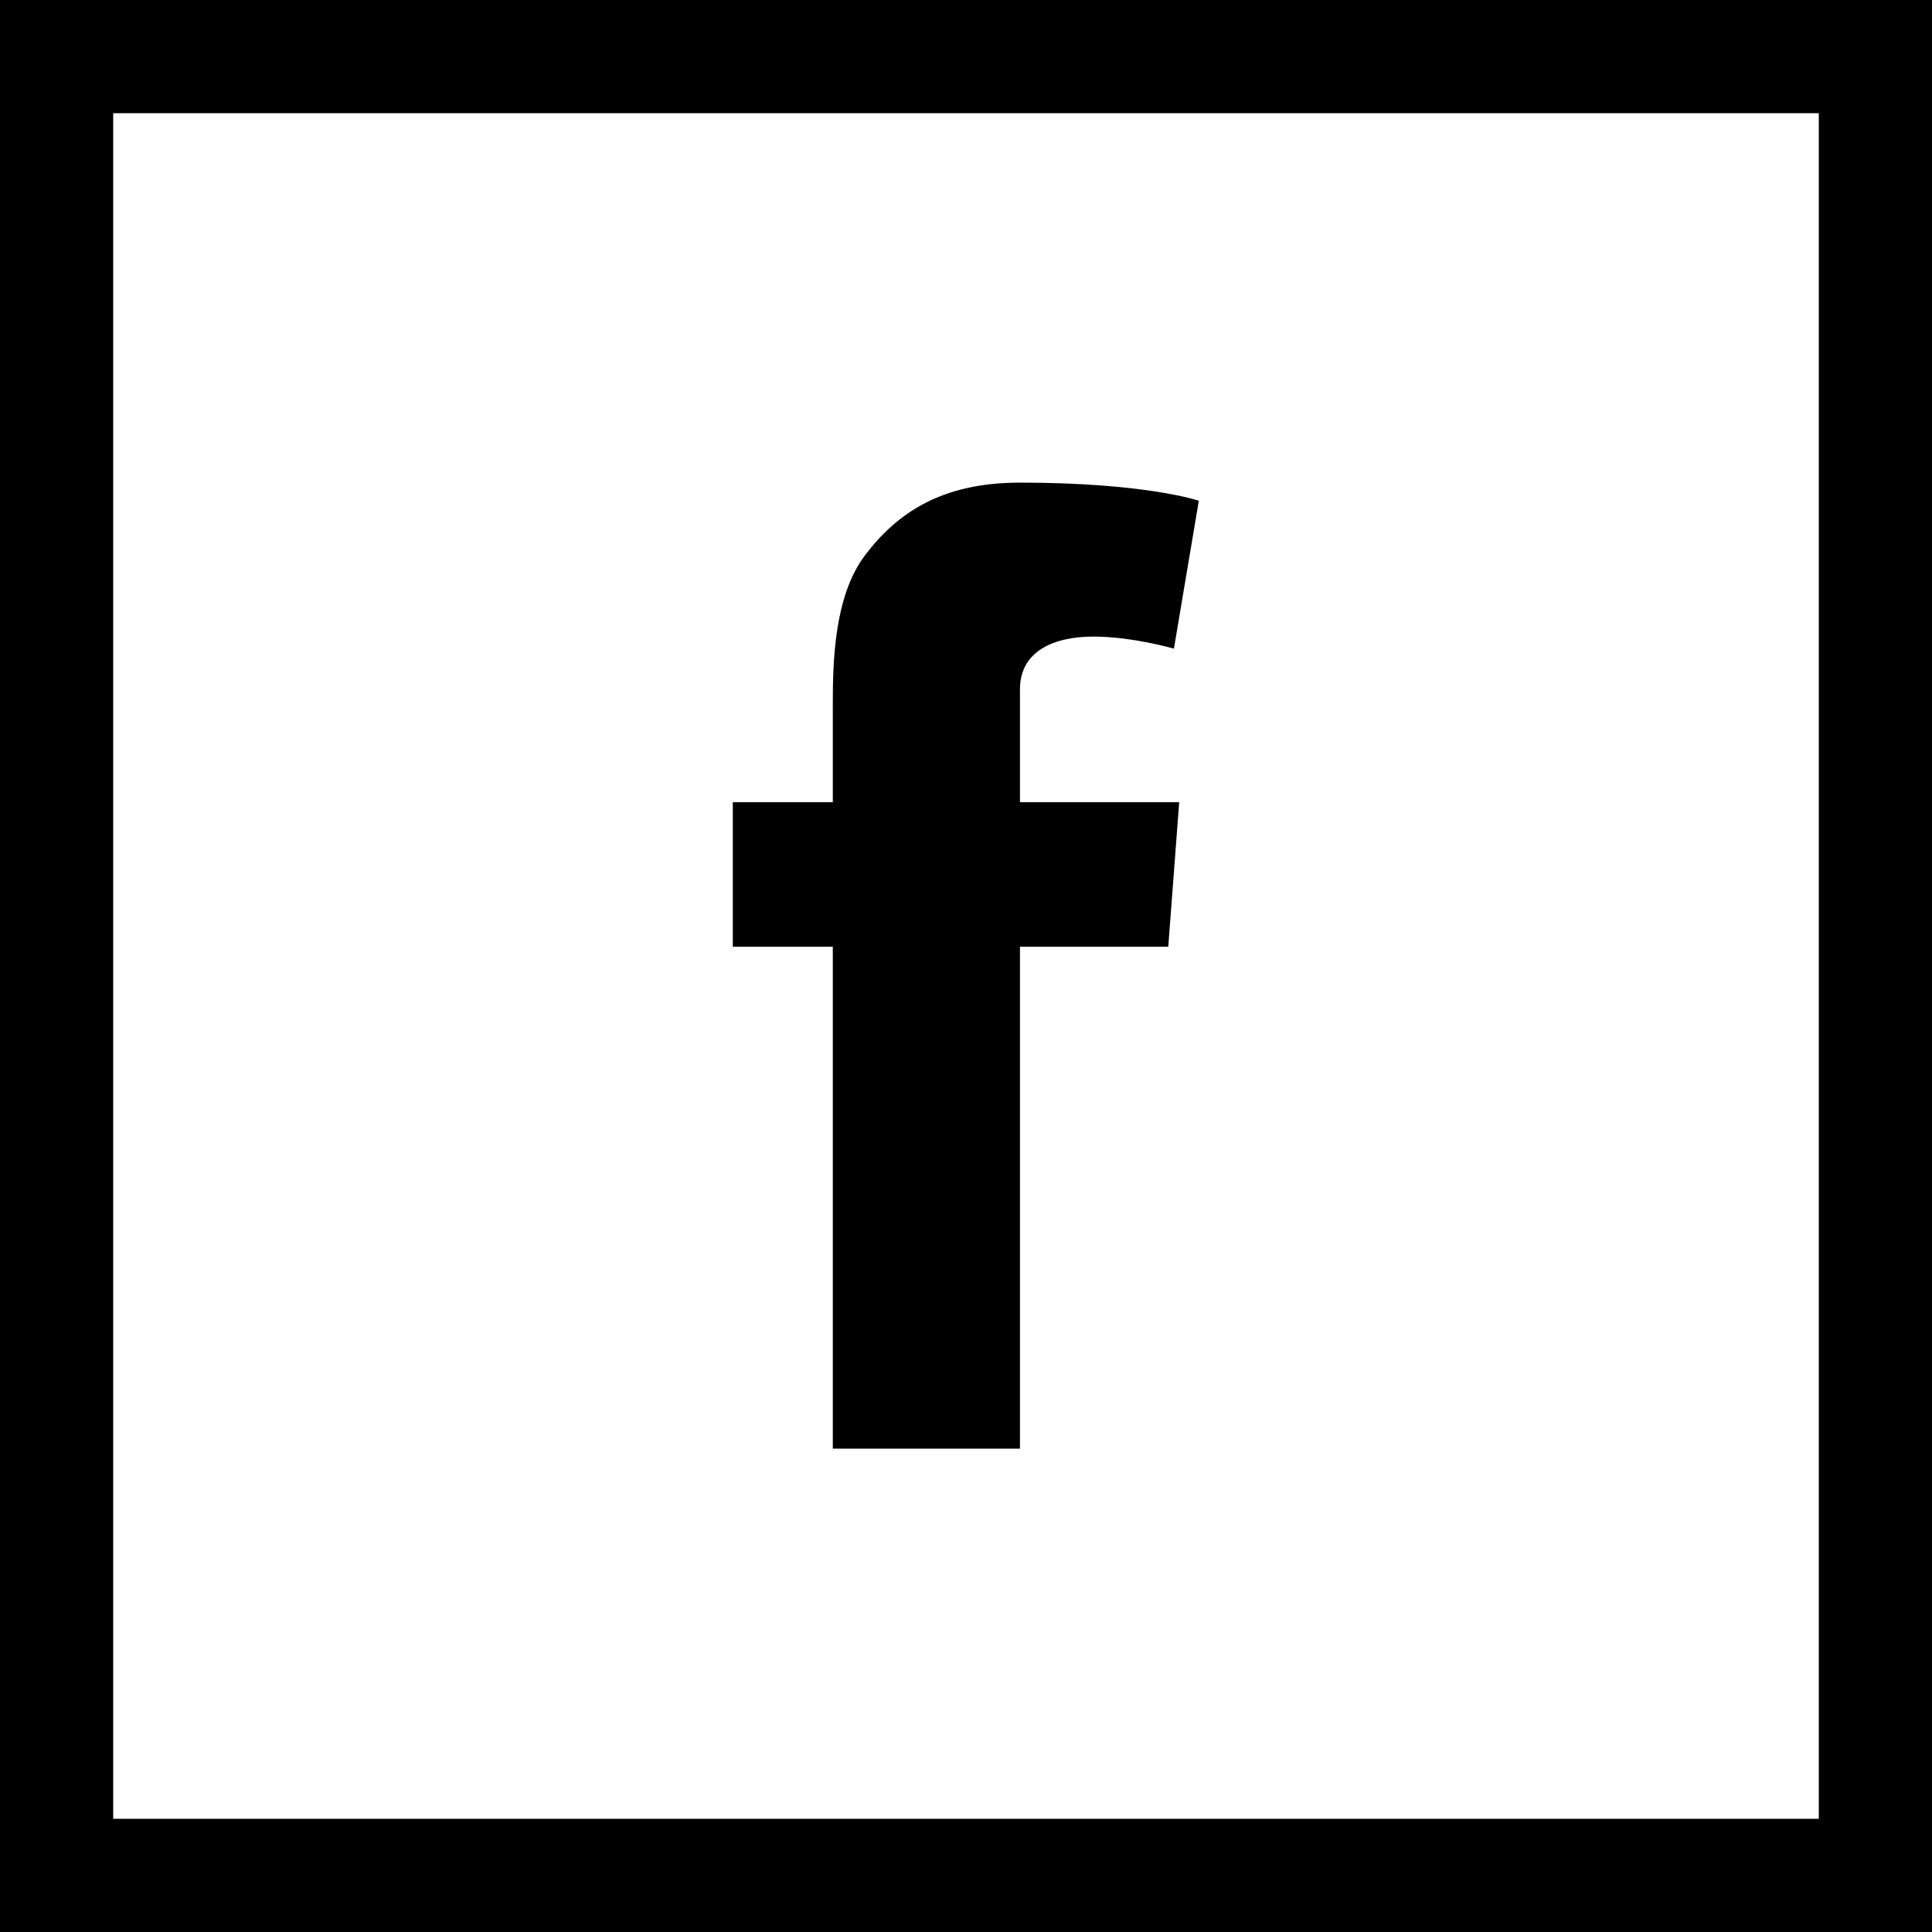
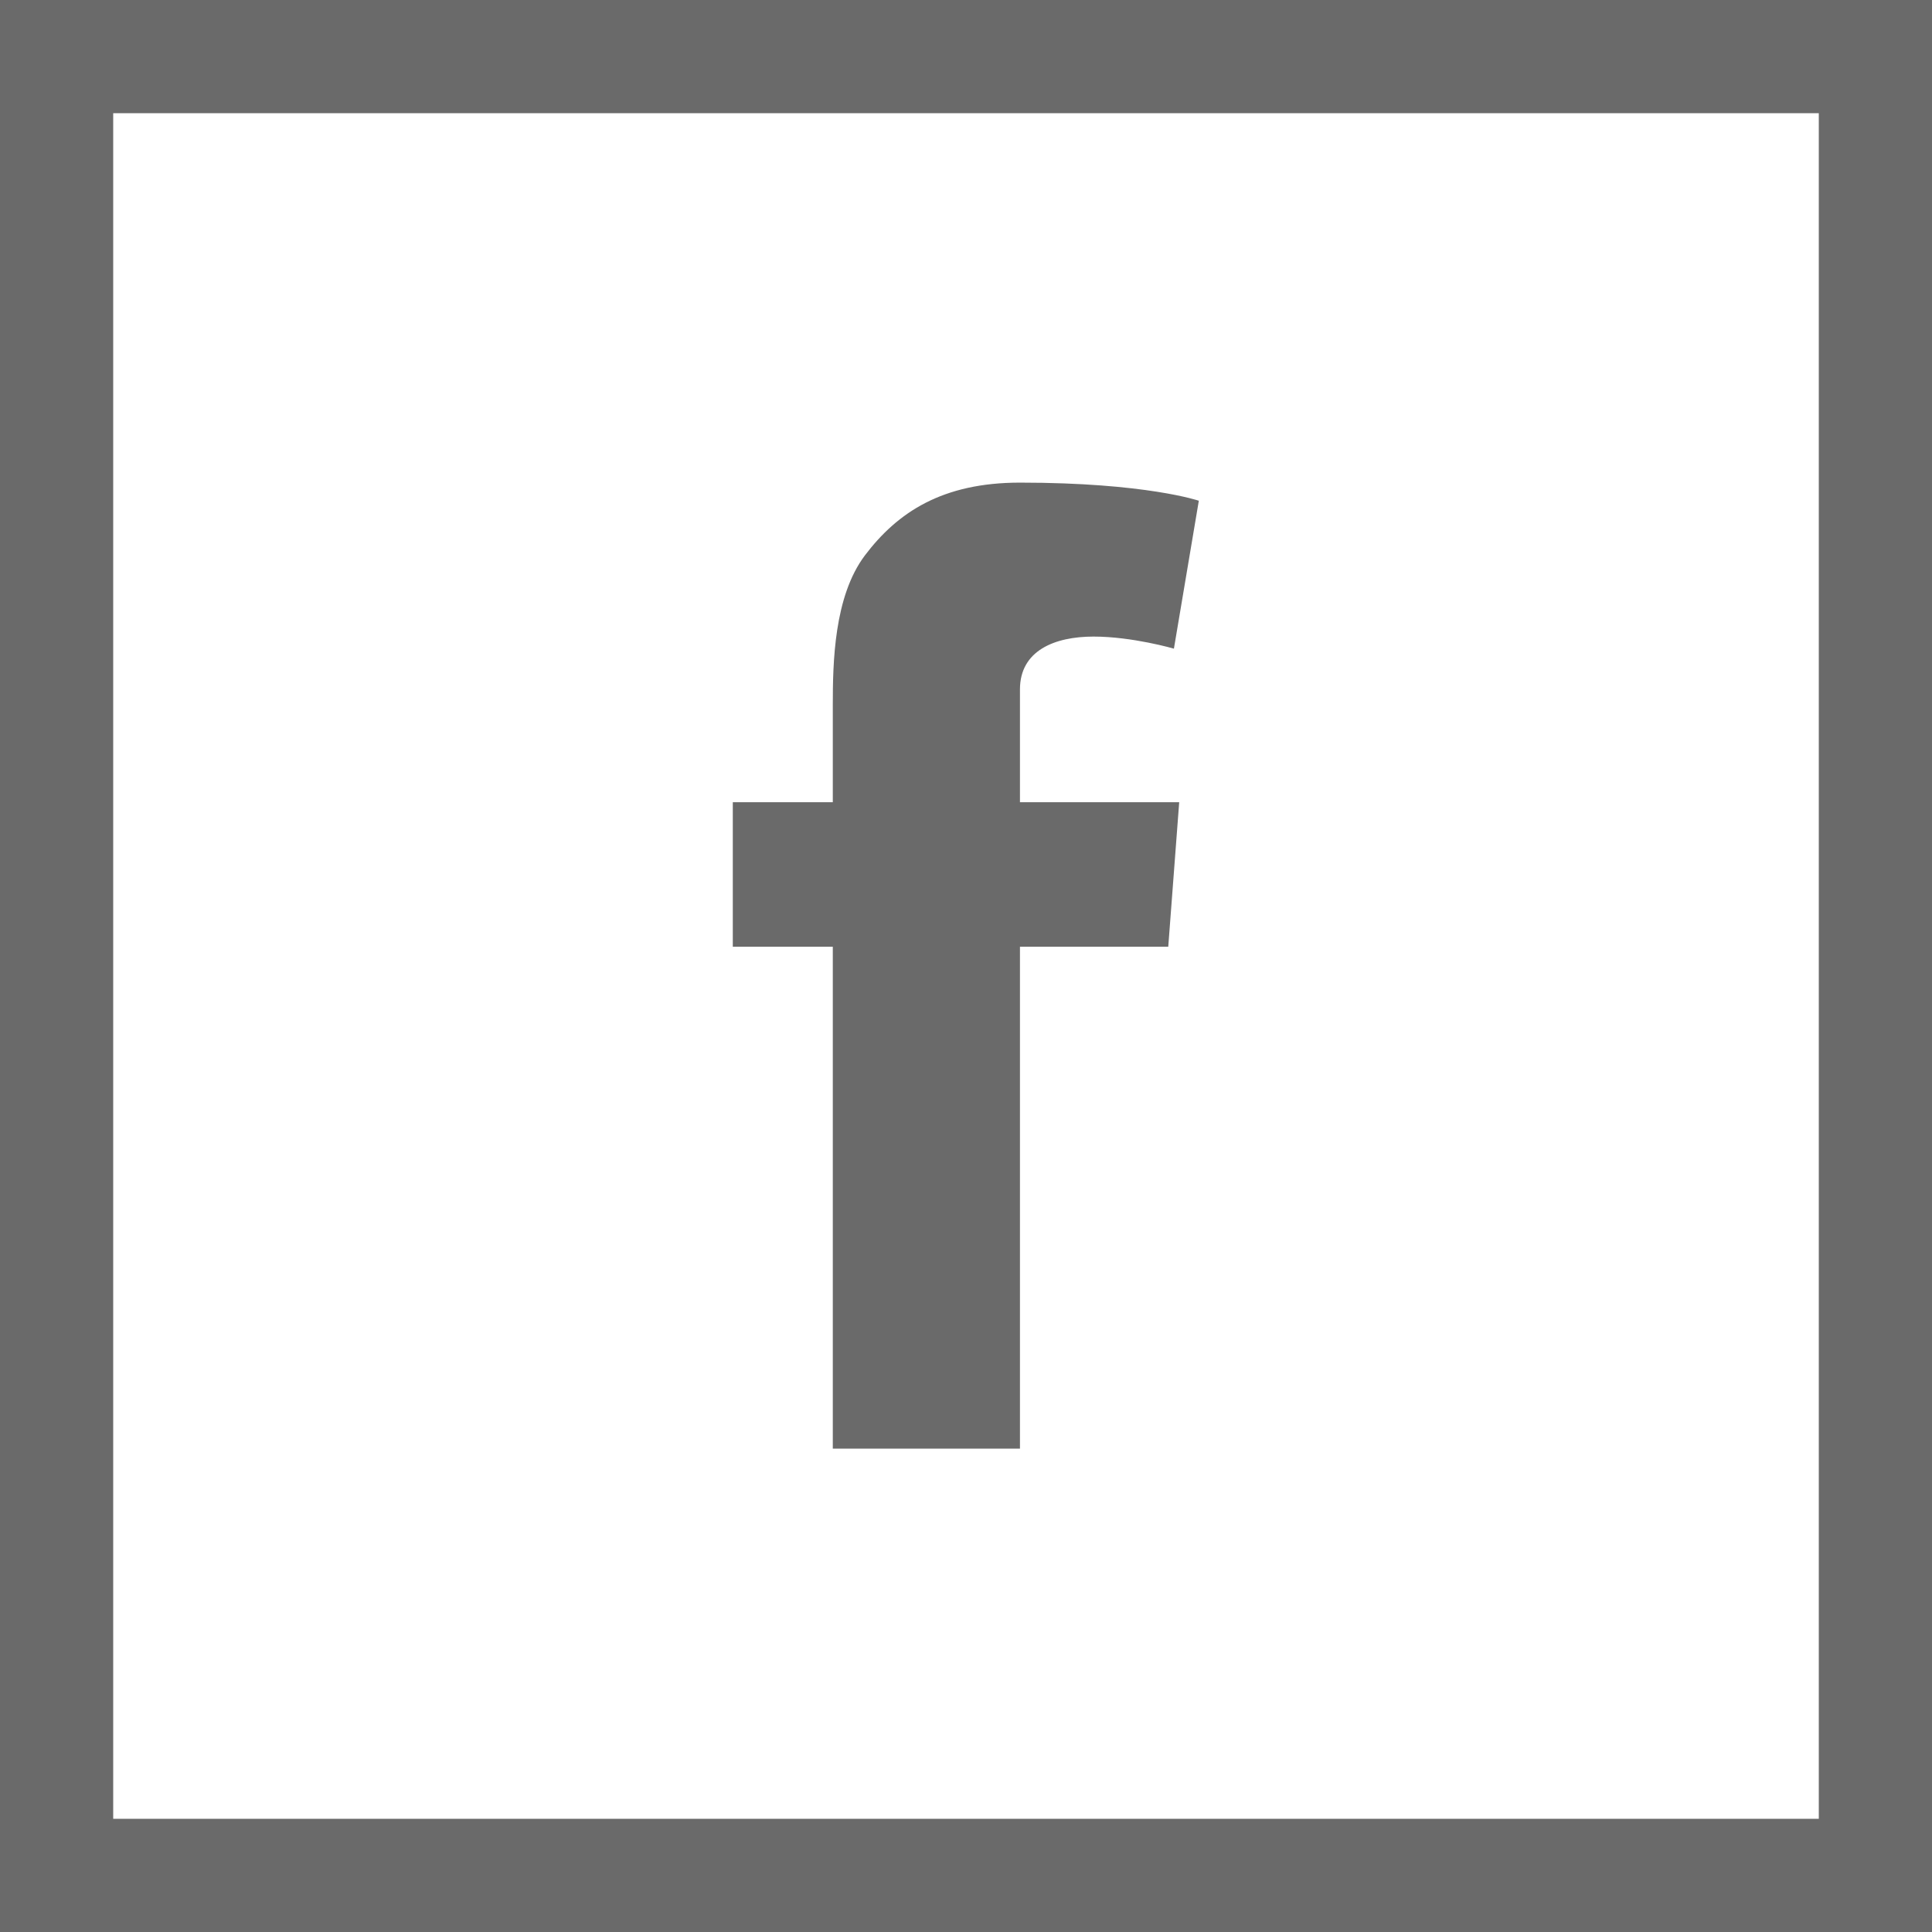
- <svg xmlns="http://www.w3.org/2000/svg" fill="#000000" height="800px" width="800px" version="1.1" id="Layer_1" viewBox="-143 145 512 512" xml:space="preserve">
+ <svg xmlns="http://www.w3.org/2000/svg" fill="#6A6A6A" height="800px" width="800px" version="1.1" id="Layer_1" viewBox="-143 145 512 512" xml:space="preserve">
  <g>
    <path d="M-143,145v512h512V145H-143z M339,627h-452V175h452V627z" />
    <path d="M77.7,528.9h49.6v-133h39.3l2.9-38.3h-42.2v-29.9c0-10.3,9.2-14,19.5-14s21.3,3.2,21.3,3.2l6.6-39.2c0,0-14-4.8-47.4-4.8   c-20.5,0-32.4,7.8-41.1,19.3c-8.2,10.9-8.5,28.4-8.5,39.7v25.7H51.2v38.3h26.5V528.9z" />
  </g>
</svg>
